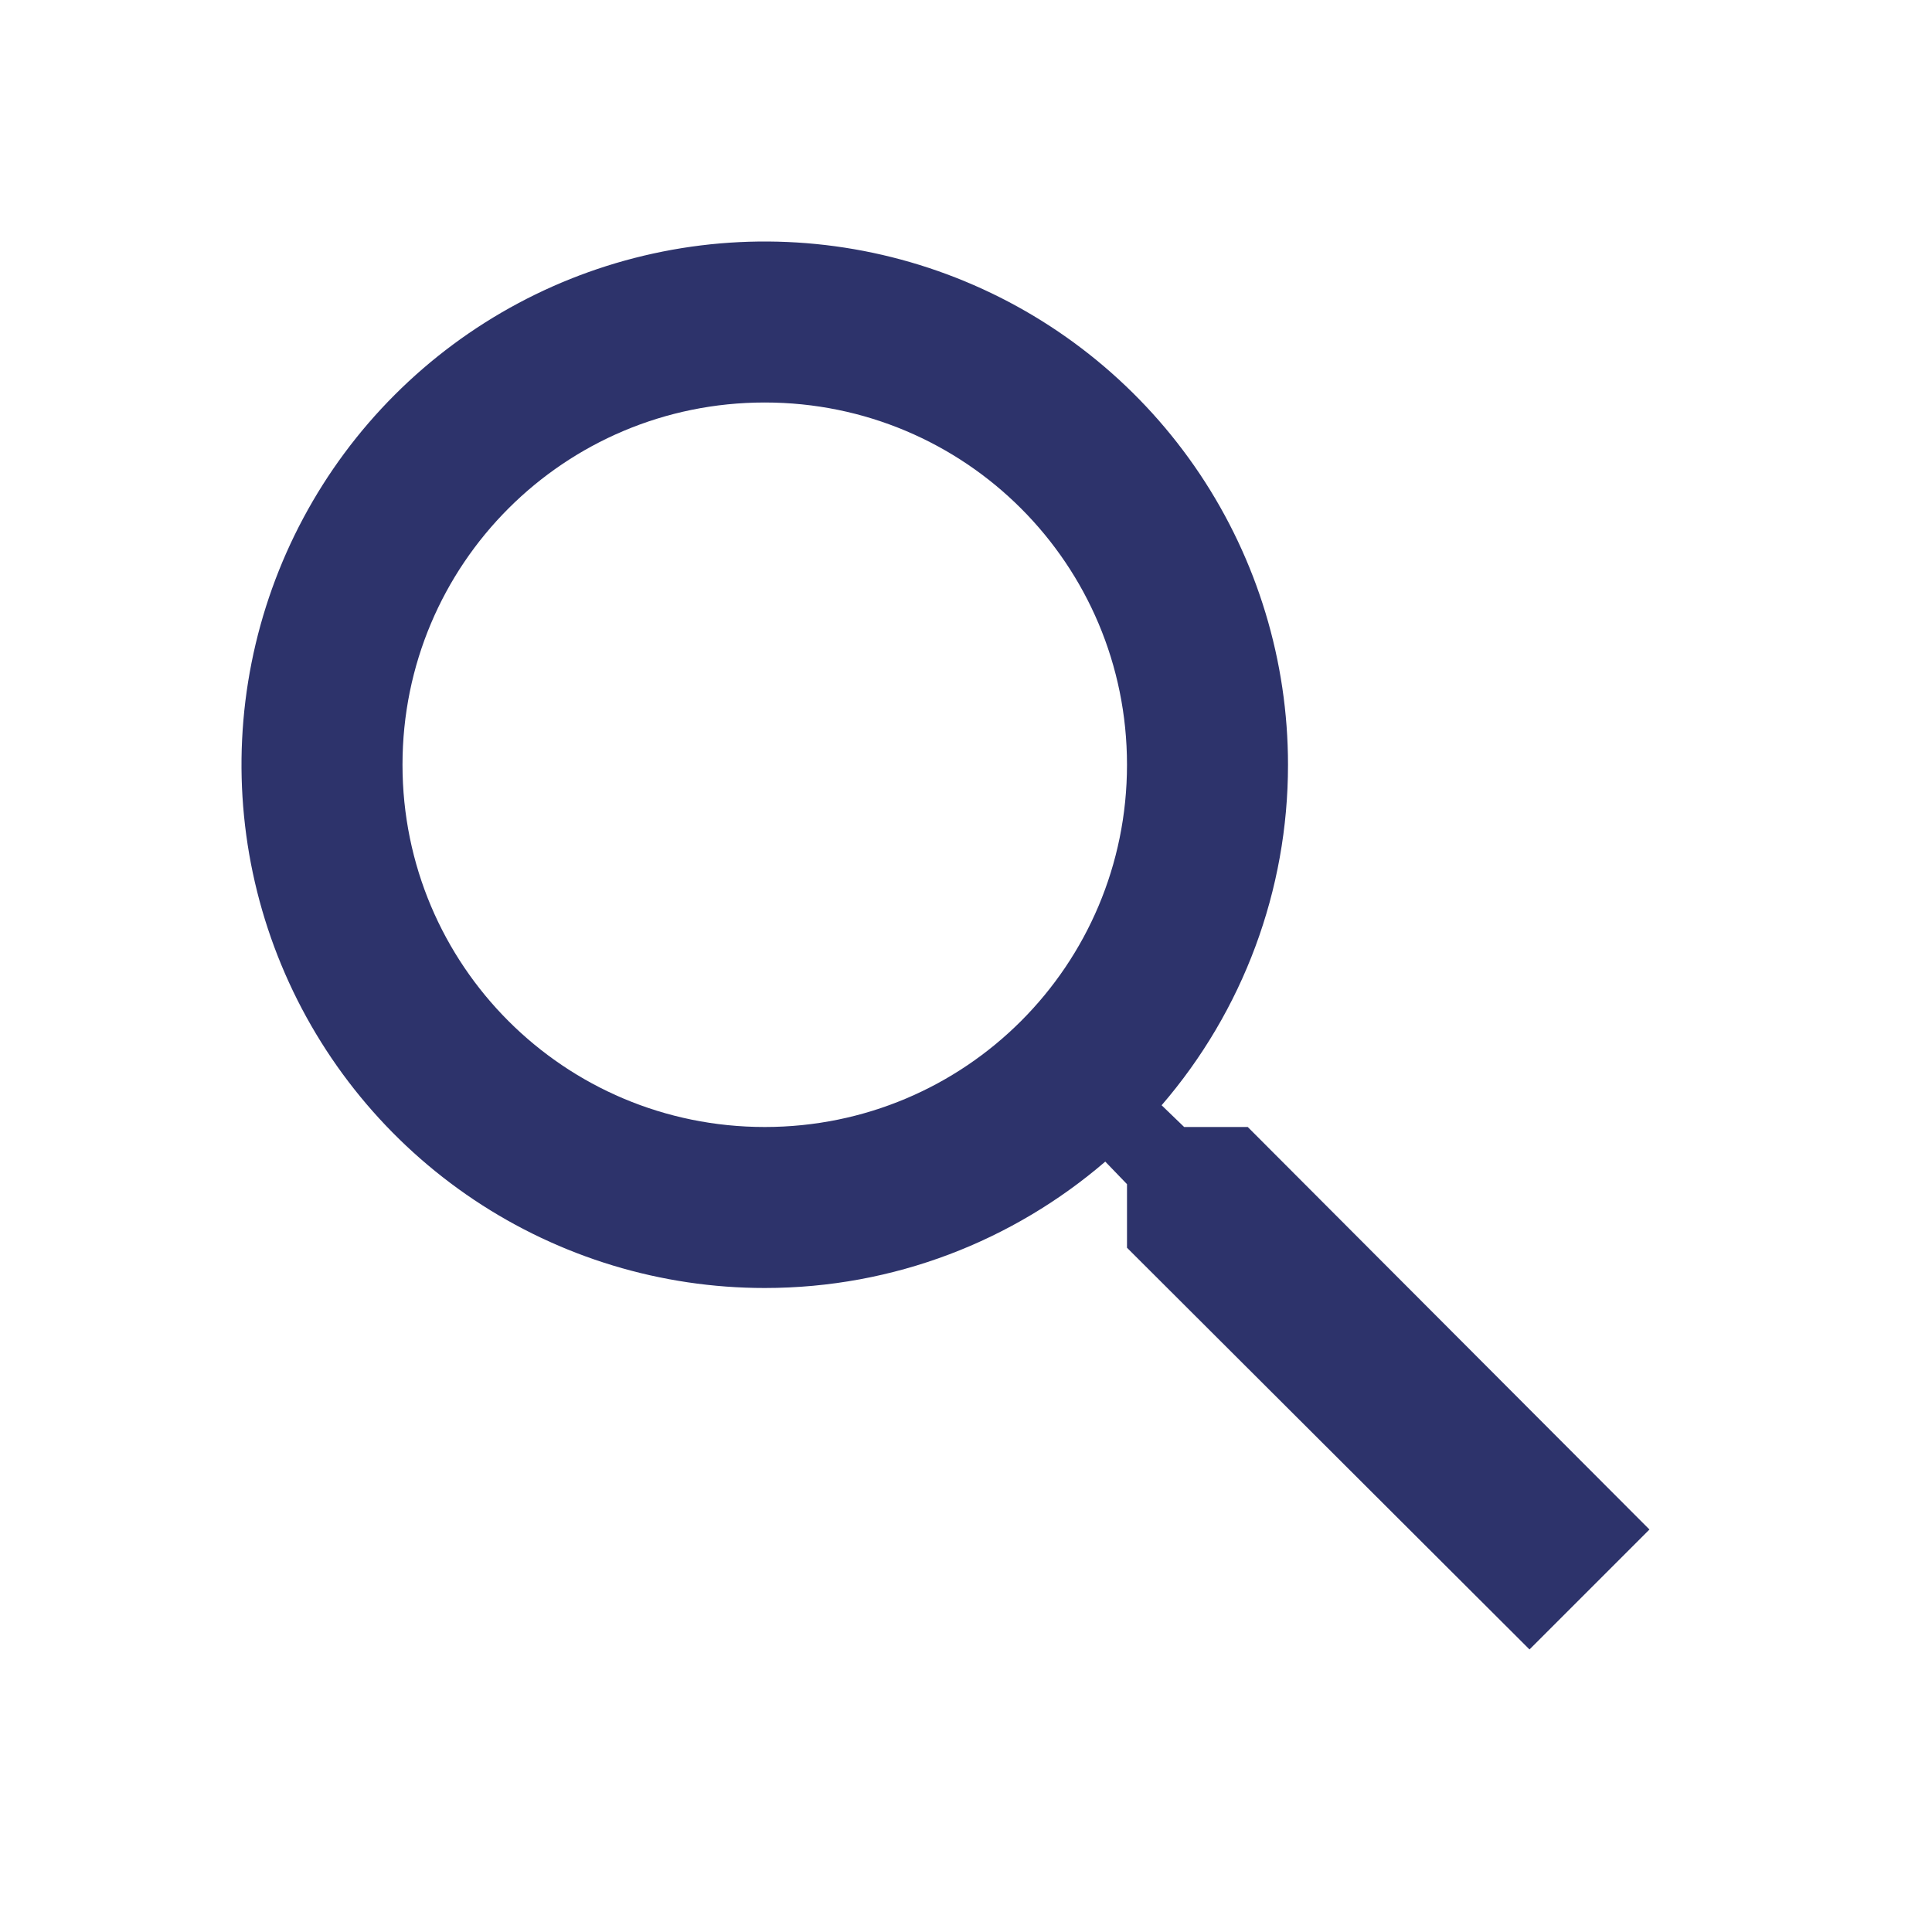
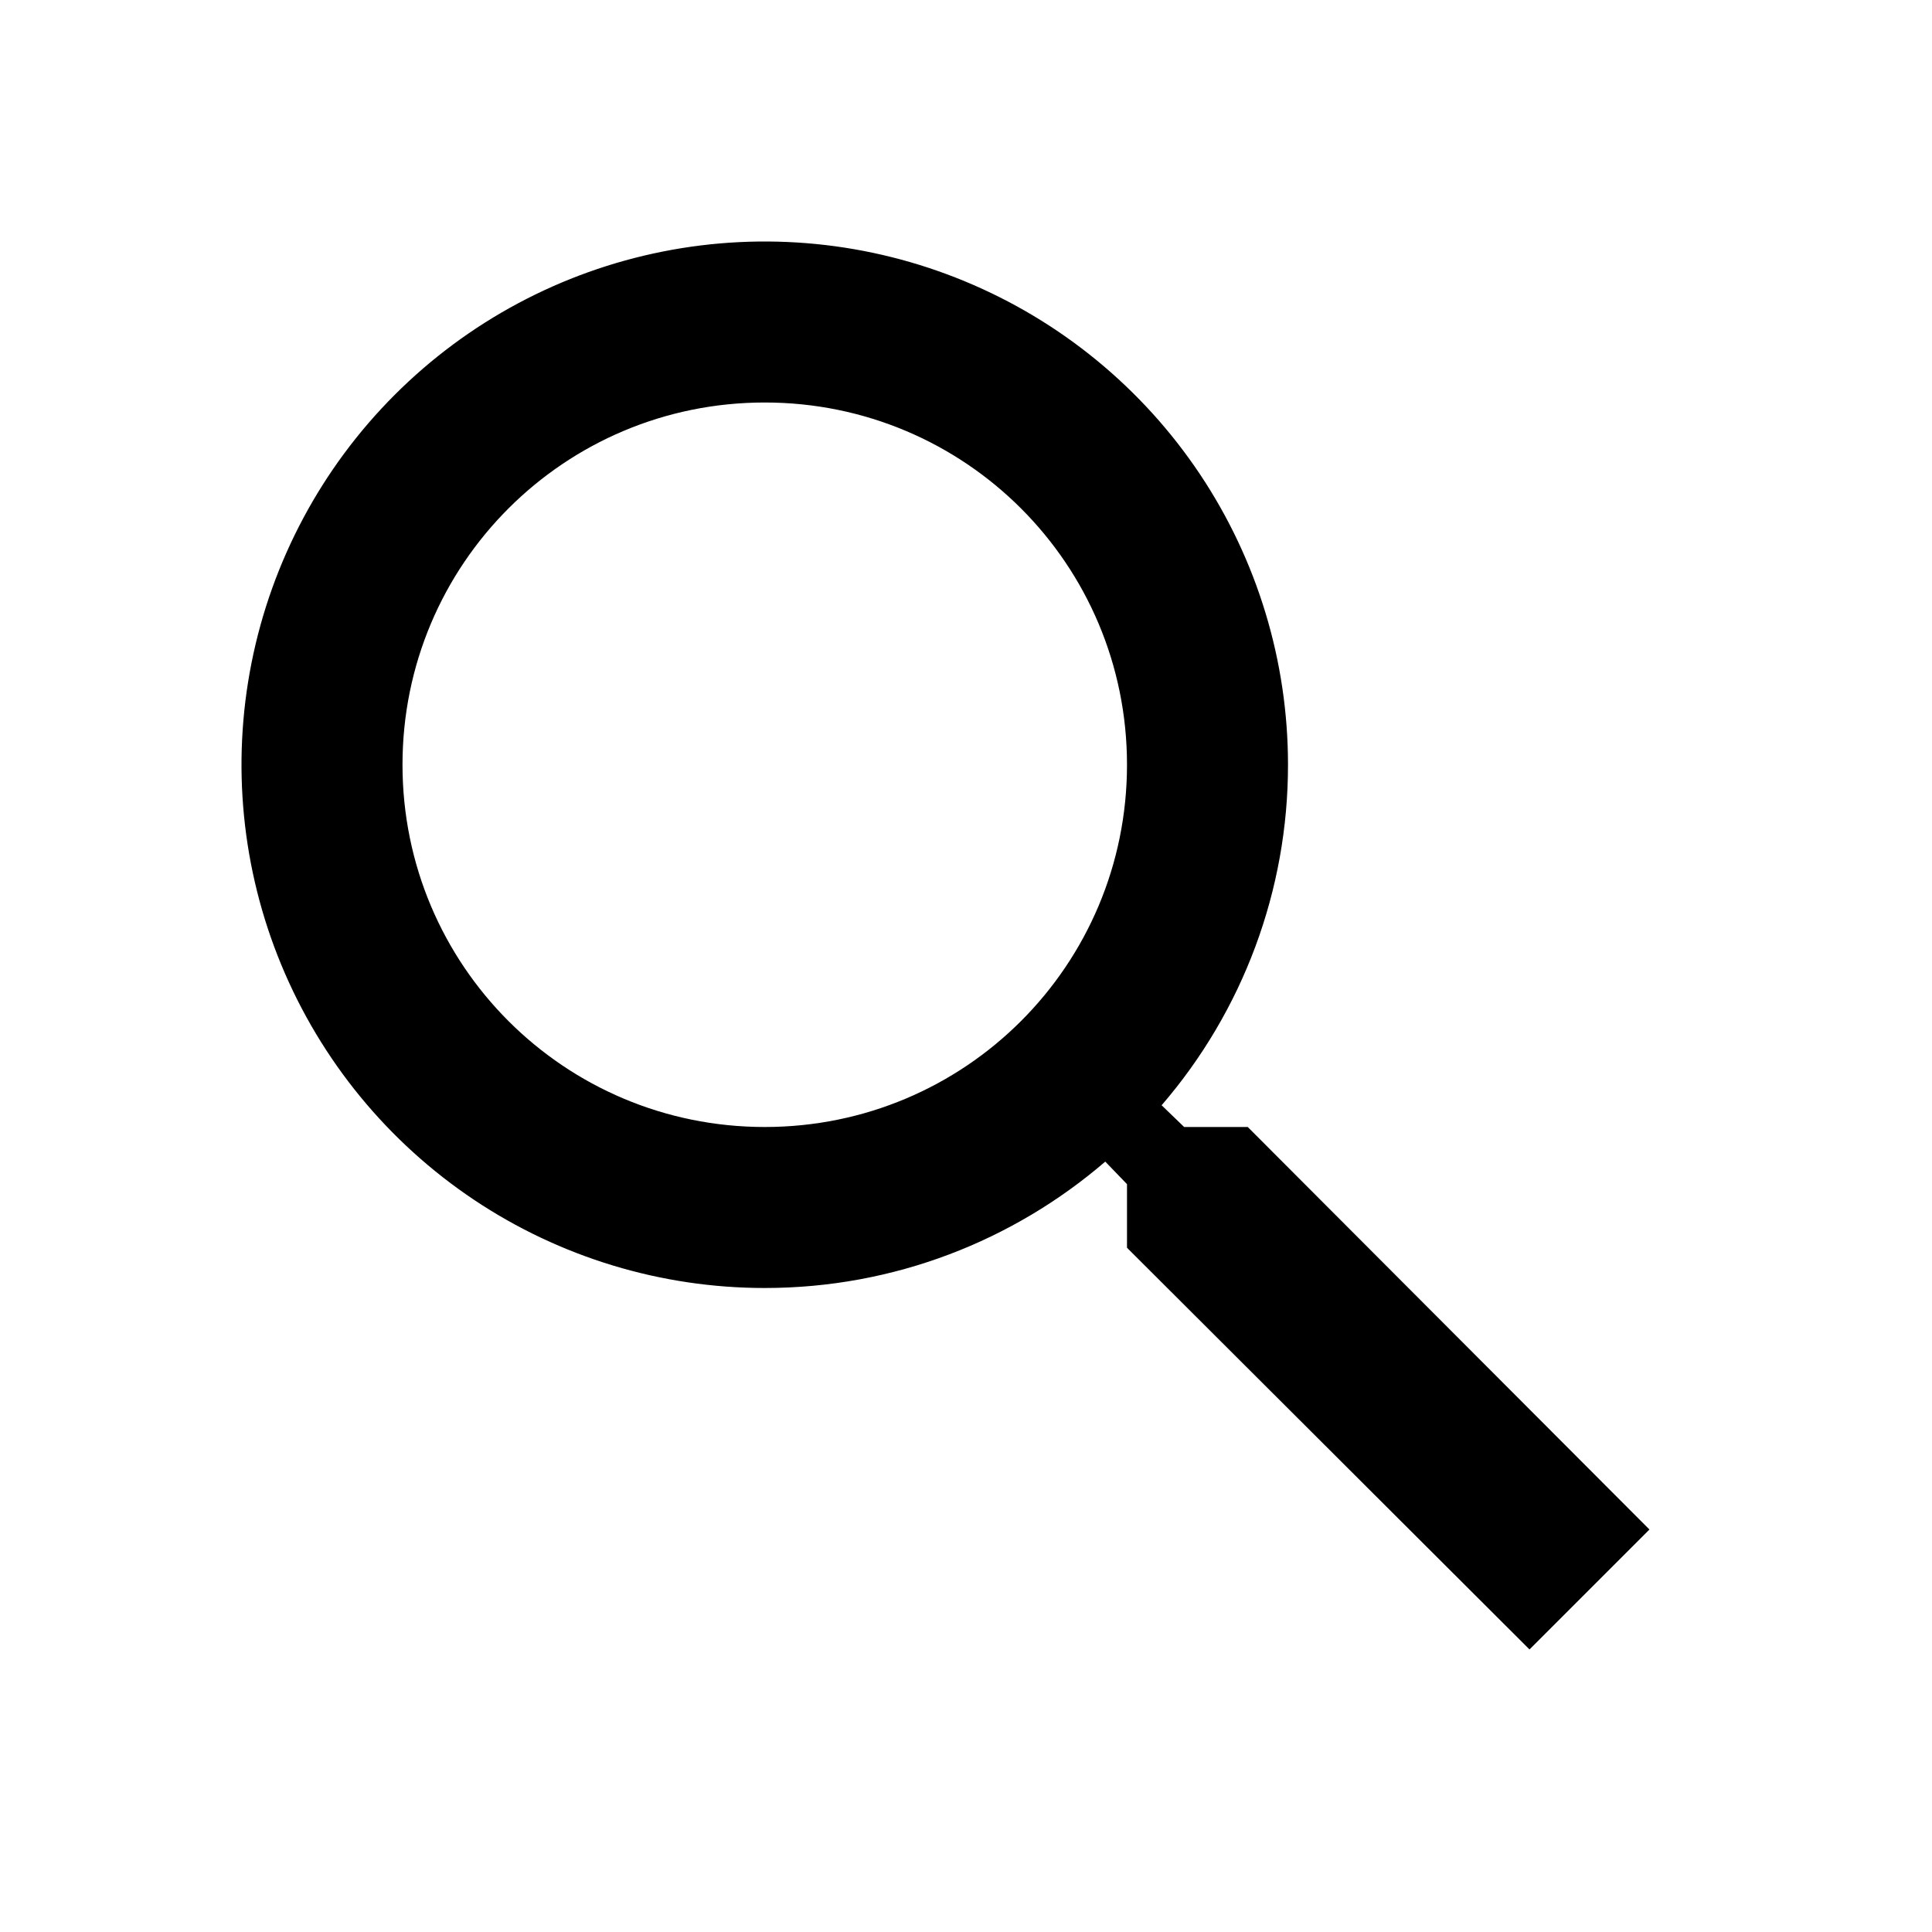
<svg xmlns="http://www.w3.org/2000/svg" width="24" height="24" viewBox="0 0 24 24" fill="none">
-   <path d="M15.5 14H14.71L14.43 13.73C15.444 12.554 16.001 11.053 16 9.5C16 8.214 15.619 6.958 14.905 5.889C14.19 4.82 13.175 3.987 11.987 3.495C10.8 3.003 9.493 2.874 8.232 3.125C6.971 3.376 5.813 3.995 4.904 4.904C3.995 5.813 3.376 6.971 3.125 8.232C2.874 9.493 3.003 10.8 3.495 11.987C3.987 13.175 4.82 14.19 5.889 14.905C6.958 15.619 8.214 16 9.5 16C11.11 16 12.59 15.41 13.73 14.43L14 14.71V15.5L19 20.49L20.49 19L15.5 14ZM9.5 14C7.01 14 5 11.99 5 9.5C5 7.01 7.01 5 9.5 5C11.99 5 14 7.01 14 9.5C14 11.99 11.99 14 9.5 14Z" fill="#2D336B" />
+   <path d="M15.5 14H14.71L14.43 13.73C15.444 12.554 16.001 11.053 16 9.5C16 8.214 15.619 6.958 14.905 5.889C14.19 4.82 13.175 3.987 11.987 3.495C10.8 3.003 9.493 2.874 8.232 3.125C6.971 3.376 5.813 3.995 4.904 4.904C3.995 5.813 3.376 6.971 3.125 8.232C2.874 9.493 3.003 10.8 3.495 11.987C3.987 13.175 4.82 14.19 5.889 14.905C6.958 15.619 8.214 16 9.5 16C11.11 16 12.59 15.41 13.73 14.43L14 14.71V15.5L19 20.49L20.49 19L15.5 14ZM9.5 14C7.01 14 5 11.99 5 9.5C5 7.01 7.01 5 9.5 5C11.99 5 14 7.01 14 9.5C14 11.99 11.99 14 9.5 14Z" fill="currentColor" />
</svg>
